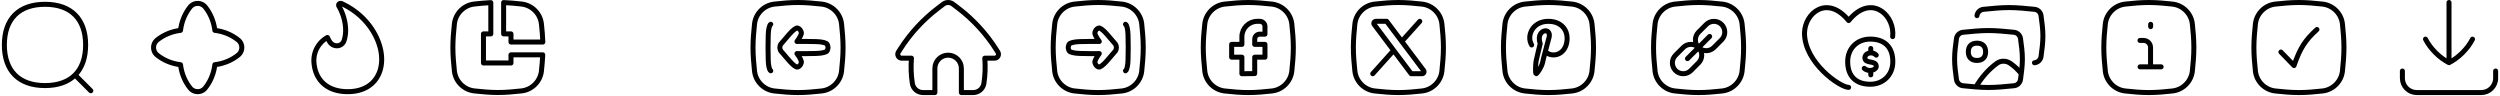
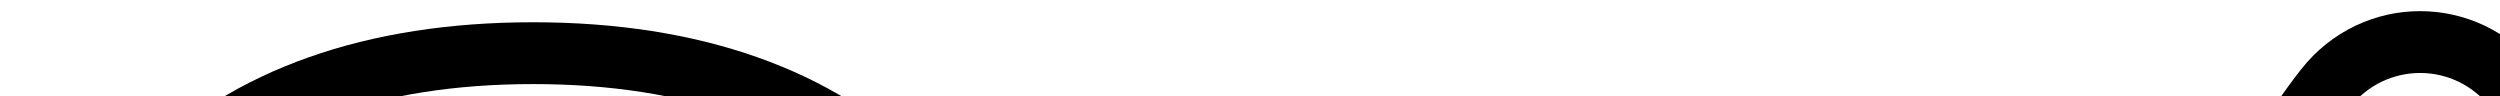
- <svg xmlns="http://www.w3.org/2000/svg" xml:space="preserve" width="789px" height="30px" version="1.1" style="shape-rendering:geometricPrecision; text-rendering:geometricPrecision; image-rendering:optimizeQuality; fill-rule:evenodd; clip-rule:evenodd" viewBox="0 0 9736.72 370.77">
+ <svg xmlns="http://www.w3.org/2000/svg" xml:space="preserve" width="789px" height="30px" version="1.1" style="shape-rendering:geometricPrecision; text-rendering:geometricPrecision; image-rendering:optimizeQuality; fill-rule:evenodd; clip-rule:evenodd" viewBox="0 0 789 30">
  <defs>
    <style type="text/css">
   
    .str0 {stroke:black;stroke-width:19.51;stroke-linecap:round;stroke-linejoin:round;stroke-miterlimit:2.613}
    .str1 {stroke:black;stroke-width:19.51;stroke-linecap:round;stroke-linejoin:round;stroke-miterlimit:2.613}
    .fil1 {fill:none}
    .fil0 {fill:black;fill-rule:nonzero}
   
  </style>
  </defs>
  <g id="Layer_x0020_1">
    <g>
      <path id="Vector_x0020_2137" class="fil0" d="M726.22 21.9l15.34 12.05 0 0.01 -1.72 2.23 -1.69 2.25 -1.64 2.29 -1.62 2.32 -1.57 2.35 -1.54 2.38 -1.5 2.41 -1.45 2.44 -1.42 2.46 -1.38 2.5 -1.35 2.53 -1.29 2.55 -1.27 2.59 -1.22 2.61 -1.17 2.64 -1.13 2.67 -1.1 2.7 -1.05 2.72 -1 2.76 -0.97 2.78 -0.91 2.81 -0.87 2.83 -0.83 2.87 -0.78 2.89 -0.74 2.91 -0.69 2.95 -0.64 2.97 -0.6 2.99 -0.54 3.02 -0.5 3.05 -0.45 3.08 -0.4 3.1 -19.37 -2.33 0.44 -3.43 0.5 -3.4 0.55 -3.37 0.6 -3.35 0.66 -3.33 0.72 -3.29 0.76 -3.27 0.82 -3.24 0.87 -3.21 0.92 -3.19 0.97 -3.15 1.02 -3.13 1.07 -3.1 1.13 -3.07 1.17 -3.04 1.21 -3 1.27 -2.98 1.31 -2.96 1.36 -2.91 1.41 -2.88 1.45 -2.86 1.5 -2.82 1.54 -2.79 1.59 -2.76 1.63 -2.72 1.67 -2.7 1.72 -2.65 1.76 -2.63 1.8 -2.58 1.84 -2.56 1.88 -2.52 1.92 -2.49 0 0zm0 0c3.33,-4.24 9.46,-4.97 13.7,-1.64 4.23,3.33 4.97,9.46 1.64,13.7l-15.34 -12.06zm75.13 0l-15.34 12.05 0 0 -1.12 -1.34 -1.17 -1.25 -1.21 -1.16 -1.27 -1.06 -1.3 -0.98 -1.34 -0.89 -1.37 -0.81 -1.41 -0.72 -1.44 -0.64 -1.46 -0.55 -1.49 -0.46 -1.5 -0.38 -1.52 -0.3 -1.54 -0.21 -1.54 -0.13 -1.54 -0.04 -1.55 0.04 -1.54 0.13 -1.54 0.21 -1.52 0.3 -1.5 0.38 -1.49 0.46 -1.46 0.55 -1.44 0.64 -1.41 0.72 -1.37 0.81 -1.34 0.89 -1.3 0.98 -1.26 1.06 -1.22 1.16 -1.17 1.25 -1.12 1.34 -15.34 -12.05 1.84 -2.2 1.93 -2.07 2.04 -1.94 2.12 -1.8 2.2 -1.65 2.27 -1.51 2.34 -1.37 2.39 -1.23 2.45 -1.08 2.49 -0.94 2.52 -0.79 2.56 -0.65 2.58 -0.51 2.6 -0.36 2.62 -0.21 2.62 -0.07 2.61 0.07 2.62 0.21 2.6 0.36 2.58 0.51 2.56 0.65 2.52 0.79 2.5 0.94 2.44 1.08 2.39 1.23 2.34 1.37 2.27 1.51 2.2 1.65 2.12 1.8 2.04 1.94 1.93 2.07 1.84 2.2 0 0zm0 0c3.33,4.24 2.59,10.37 -1.64,13.7 -4.24,3.33 -10.37,2.59 -13.7,-1.65l15.34 -12.05zm30.54 86.86l-2.33 19.37 -8.52 -8.52 -0.4 -3.1 -0.45 -3.08 -0.49 -3.04 -0.55 -3.03 -0.6 -2.99 -0.64 -2.97 -0.69 -2.95 -0.74 -2.91 -0.78 -2.89 -0.83 -2.87 -0.87 -2.83 -0.92 -2.81 -0.96 -2.78 -1.01 -2.76 -1.05 -2.72 -1.09 -2.7 -1.14 -2.67 -1.17 -2.64 -1.22 -2.61 -1.26 -2.59 -1.3 -2.55 -1.34 -2.53 -1.38 -2.5 -1.42 -2.47 -1.46 -2.43 -1.5 -2.41 -1.54 -2.38 -1.57 -2.35 -1.61 -2.32 -1.65 -2.29 -1.68 -2.26 -1.72 -2.23 15.34 -12.05 1.92 2.49 1.88 2.52 1.84 2.56 1.8 2.59 1.76 2.62 1.71 2.65 1.68 2.7 1.63 2.72 1.58 2.76 1.54 2.79 1.5 2.82 1.45 2.86 1.41 2.88 1.36 2.91 1.32 2.96 1.26 2.98 1.22 3 1.17 3.04 1.12 3.07 1.07 3.1 1.03 3.13 0.97 3.15 0.92 3.19 0.87 3.21 0.81 3.24 0.77 3.27 0.72 3.29 0.65 3.33 0.61 3.34 0.55 3.38 0.5 3.4 0.44 3.43 -8.52 -8.52zm8.52 8.52c0.65,5.34 -3.17,10.21 -8.52,10.85 -5.34,0.64 -10.2,-3.17 -10.85,-8.52l19.37 -2.33zm86.86 30.54l-12.06 15.34 0 0 -2.23 -1.72 -2.26 -1.69 -2.28 -1.65 -2.32 -1.61 -2.35 -1.57 -2.38 -1.54 -2.41 -1.5 -2.44 -1.46 -2.46 -1.42 -2.5 -1.38 -2.53 -1.34 -2.55 -1.3 -2.59 -1.26 -2.61 -1.21 -2.64 -1.18 -2.67 -1.14 -2.7 -1.09 -2.72 -1.05 -2.75 -1 -2.79 -0.96 -2.81 -0.92 -2.83 -0.88 -2.86 -0.82 -2.89 -0.78 -2.92 -0.74 -2.94 -0.69 -2.97 -0.64 -3 -0.6 -3.02 -0.54 -3.05 -0.5 -3.08 -0.45 -3.1 -0.4 2.33 -19.37 3.43 0.44 3.4 0.5 3.38 0.55 3.34 0.6 3.32 0.66 3.3 0.72 3.27 0.76 3.24 0.82 3.21 0.87 3.19 0.92 3.16 0.97 3.12 1.02 3.1 1.07 3.07 1.12 3.04 1.18 3.01 1.21 2.98 1.27 2.94 1.31 2.92 1.36 2.89 1.41 2.85 1.45 2.82 1.5 2.79 1.54 2.76 1.59 2.72 1.63 2.69 1.67 2.66 1.72 2.63 1.76 2.59 1.8 2.56 1.84 2.51 1.88 2.49 1.92 0 0zm0 0c4.24,3.33 4.97,9.46 1.64,13.7 -3.33,4.23 -9.46,4.97 -13.7,1.64l12.06 -15.34zm0 75.13l-12.06 -15.34 0 0 1.35 -1.12 1.25 -1.17 1.15 -1.21 1.07 -1.26 0.98 -1.31 0.89 -1.34 0.81 -1.37 0.72 -1.41 0.64 -1.44 0.55 -1.46 0.46 -1.48 0.38 -1.51 0.3 -1.53 0.22 -1.53 0.12 -1.54 0.04 -1.54 -0.04 -1.55 -0.12 -1.54 -0.22 -1.53 -0.3 -1.53 -0.38 -1.51 -0.46 -1.48 -0.55 -1.46 -0.64 -1.44 -0.72 -1.41 -0.81 -1.37 -0.89 -1.34 -0.98 -1.3 -1.07 -1.27 -1.15 -1.21 -1.25 -1.17 -1.35 -1.12 12.06 -15.34 2.2 1.83 2.08 1.94 1.93 2.04 1.8 2.12 1.65 2.19 1.51 2.28 1.37 2.34 1.23 2.39 1.08 2.44 0.94 2.5 0.79 2.53 0.65 2.55 0.51 2.58 0.36 2.6 0.21 2.62 0.08 2.62 -0.08 2.61 -0.21 2.62 -0.36 2.6 -0.51 2.58 -0.65 2.55 -0.79 2.53 -0.94 2.5 -1.08 2.44 -1.23 2.39 -1.37 2.34 -1.51 2.28 -1.65 2.19 -1.8 2.12 -1.93 2.04 -2.08 1.94 -2.2 1.83 0 0zm0 0c-4.24,3.33 -10.37,2.59 -13.7,-1.64 -3.33,-4.24 -2.59,-10.37 1.64,-13.7l12.06 15.34zm-86.86 30.54l-19.37 -2.33 8.52 -8.52 3.1 -0.4 3.08 -0.45 3.04 -0.5 3.03 -0.54 2.99 -0.6 2.97 -0.64 2.95 -0.69 2.92 -0.74 2.89 -0.78 2.86 -0.83 2.83 -0.87 2.81 -0.92 2.78 -0.96 2.76 -1.01 2.72 -1.05 2.7 -1.09 2.67 -1.14 2.64 -1.17 2.61 -1.22 2.59 -1.26 2.55 -1.3 2.53 -1.34 2.5 -1.38 2.46 -1.42 2.44 -1.46 2.42 -1.5 2.37 -1.53 2.35 -1.58 2.32 -1.61 2.29 -1.65 2.26 -1.68 2.22 -1.72 12.06 15.34 -2.49 1.92 -2.52 1.88 -2.55 1.84 -2.59 1.8 -2.63 1.76 -2.66 1.72 -2.69 1.67 -2.72 1.63 -2.76 1.58 -2.79 1.55 -2.82 1.49 -2.85 1.45 -2.89 1.41 -2.92 1.36 -2.94 1.31 -2.98 1.27 -3.01 1.22 -3.04 1.17 -3.07 1.12 -3.1 1.07 -3.12 1.03 -3.16 0.97 -3.19 0.92 -3.21 0.87 -3.24 0.81 -3.26 0.77 -3.3 0.72 -3.33 0.65 -3.34 0.61 -3.38 0.55 -3.4 0.5 -3.43 0.44 8.52 -8.52zm-8.52 8.52c-5.34,0.64 -10.2,-3.17 -10.85,-8.52 -0.64,-5.34 3.17,-10.21 8.52,-10.85l2.33 19.37zm-30.54 86.86l-15.34 -12.06 0 0 1.72 -2.23 1.69 -2.26 1.65 -2.28 1.61 -2.32 1.57 -2.35 1.54 -2.38 1.5 -2.41 1.45 -2.44 1.43 -2.47 1.38 -2.49 1.34 -2.53 1.3 -2.55 1.26 -2.59 1.22 -2.61 1.17 -2.64 1.14 -2.67 1.09 -2.7 1.05 -2.72 1 -2.76 0.97 -2.78 0.91 -2.8 0.87 -2.84 0.83 -2.86 0.78 -2.89 0.74 -2.92 0.69 -2.94 0.64 -2.98 0.6 -2.99 0.54 -3.03 0.5 -3.04 0.45 -3.08 0.4 -3.1 19.37 2.33 -0.44 3.43 -0.5 3.4 -0.55 3.37 -0.6 3.35 -0.66 3.32 -0.72 3.3 -0.76 3.27 -0.82 3.24 -0.87 3.21 -0.92 3.19 -0.97 3.15 -1.02 3.13 -1.07 3.1 -1.12 3.07 -1.17 3.04 -1.22 3.01 -1.27 2.97 -1.31 2.95 -1.36 2.92 -1.41 2.88 -1.45 2.86 -1.5 2.82 -1.54 2.79 -1.59 2.76 -1.63 2.72 -1.67 2.69 -1.72 2.66 -1.76 2.63 -1.8 2.59 -1.84 2.55 -1.88 2.52 -1.92 2.49 0 0zm0 0c-3.33,4.23 -9.47,4.97 -13.7,1.64 -4.23,-3.33 -4.97,-9.47 -1.64,-13.7l15.34 12.06zm-75.13 0l15.34 -12.06 0 0 1.12 1.35 1.17 1.25 1.22 1.15 1.26 1.07 1.3 0.98 1.34 0.89 1.37 0.81 1.41 0.72 1.44 0.64 1.47 0.55 1.48 0.46 1.51 0.38 1.52 0.3 1.54 0.21 1.54 0.13 1.54 0.04 1.55 -0.04 1.54 -0.13 1.53 -0.21 1.52 -0.3 1.51 -0.38 1.49 -0.46 1.46 -0.55 1.43 -0.64 1.41 -0.72 1.37 -0.81 1.34 -0.89 1.31 -0.98 1.25 -1.06 1.22 -1.16 1.17 -1.25 1.12 -1.35 15.34 12.06 -1.83 2.2 -1.94 2.07 -2.03 1.94 -2.13 1.8 -2.2 1.65 -2.27 1.51 -2.34 1.37 -2.39 1.23 -2.44 1.08 -2.49 0.94 -2.53 0.79 -2.55 0.65 -2.59 0.51 -2.6 0.36 -2.61 0.21 -2.62 0.07 -2.61 -0.07 -2.62 -0.21 -2.6 -0.36 -2.58 -0.51 -2.56 -0.65 -2.53 -0.79 -2.49 -0.94 -2.44 -1.08 -2.39 -1.23 -2.35 -1.37 -2.26 -1.51 -2.21 -1.65 -2.12 -1.8 -2.03 -1.93 -1.94 -2.08 -1.84 -2.2 0 0zm0 0c-3.33,-4.23 -2.59,-10.37 1.64,-13.7 4.23,-3.33 10.37,-2.59 13.7,1.64l-15.34 12.06zm-30.54 -86.86l2.33 -19.37 8.52 8.52 0.4 3.1 0.45 3.08 0.5 3.04 0.54 3.03 0.6 2.99 0.64 2.97 0.69 2.95 0.74 2.92 0.78 2.89 0.83 2.86 0.87 2.83 0.92 2.81 0.96 2.78 1.01 2.76 1.05 2.72 1.09 2.7 1.14 2.67 1.17 2.64 1.22 2.61 1.26 2.59 1.3 2.55 1.34 2.53 1.38 2.49 1.42 2.47 1.46 2.44 1.5 2.41 1.54 2.38 1.57 2.35 1.61 2.32 1.65 2.29 1.68 2.26 1.72 2.22 -15.34 12.06 -1.92 -2.49 -1.88 -2.52 -1.84 -2.56 -1.8 -2.59 -1.76 -2.62 -1.71 -2.66 -1.68 -2.69 -1.63 -2.72 -1.58 -2.76 -1.54 -2.79 -1.5 -2.82 -1.45 -2.86 -1.41 -2.88 -1.36 -2.92 -1.31 -2.95 -1.27 -2.97 -1.22 -3.01 -1.17 -3.04 -1.12 -3.07 -1.07 -3.1 -1.03 -3.13 -0.97 -3.15 -0.92 -3.19 -0.87 -3.21 -0.81 -3.24 -0.77 -3.27 -0.72 -3.3 -0.65 -3.32 -0.61 -3.34 -0.55 -3.38 -0.5 -3.4 -0.44 -3.43 8.52 8.52zm-8.52 -8.52c-0.64,-5.34 3.17,-10.21 8.52,-10.85 5.34,-0.64 10.2,3.17 10.85,8.52l-19.37 2.33zm-86.86 -30.54l12.06 -15.34 0 0 2.23 1.72 2.26 1.69 2.28 1.65 2.32 1.61 2.35 1.57 2.38 1.54 2.41 1.5 2.44 1.45 2.47 1.43 2.49 1.38 2.53 1.34 2.55 1.3 2.59 1.26 2.61 1.21 2.64 1.18 2.67 1.14 2.7 1.09 2.72 1.05 2.76 1 2.78 0.96 2.8 0.92 2.84 0.87 2.86 0.83 2.89 0.78 2.92 0.74 2.94 0.69 2.98 0.64 2.99 0.6 3.02 0.54 3.05 0.5 3.08 0.45 3.1 0.4 -2.33 19.37 -3.43 -0.44 -3.4 -0.5 -3.37 -0.55 -3.35 -0.61 -3.32 -0.65 -3.3 -0.72 -3.27 -0.76 -3.24 -0.82 -3.21 -0.87 -3.19 -0.92 -3.15 -0.97 -3.13 -1.02 -3.1 -1.07 -3.07 -1.13 -3.04 -1.16 -3.01 -1.22 -2.97 -1.27 -2.95 -1.31 -2.92 -1.36 -2.88 -1.41 -2.86 -1.45 -2.82 -1.5 -2.79 -1.54 -2.76 -1.59 -2.72 -1.63 -2.69 -1.67 -2.66 -1.72 -2.63 -1.76 -2.59 -1.8 -2.55 -1.84 -2.52 -1.88 -2.49 -1.92 0 0zm0 0c-4.23,-3.33 -4.97,-9.46 -1.64,-13.7 3.33,-4.23 9.46,-4.97 13.7,-1.64l-12.06 15.34zm0 -75.13l12.06 15.34 0 0 -1.35 1.12 -1.25 1.17 -1.16 1.21 -1.06 1.27 -0.98 1.3 -0.89 1.34 -0.81 1.37 -0.72 1.41 -0.64 1.44 -0.55 1.46 -0.46 1.49 -0.39 1.5 -0.29 1.52 -0.21 1.54 -0.13 1.54 -0.04 1.55 0.04 1.54 0.13 1.54 0.21 1.54 0.29 1.52 0.39 1.5 0.46 1.49 0.55 1.46 0.64 1.44 0.72 1.41 0.81 1.37 0.89 1.34 0.98 1.31 1.06 1.26 1.16 1.21 1.25 1.17 1.35 1.12 -12.06 15.34 -2.2 -1.83 -2.08 -1.94 -1.93 -2.04 -1.8 -2.12 -1.65 -2.2 -1.51 -2.27 -1.37 -2.34 -1.23 -2.39 -1.08 -2.44 -0.94 -2.5 -0.79 -2.52 -0.65 -2.56 -0.51 -2.58 -0.36 -2.6 -0.21 -2.62 -0.07 -2.61 0.07 -2.62 0.21 -2.62 0.36 -2.59 0.51 -2.59 0.65 -2.56 0.79 -2.52 0.94 -2.5 1.08 -2.44 1.23 -2.39 1.37 -2.34 1.51 -2.27 1.65 -2.2 1.8 -2.12 1.93 -2.04 2.08 -1.94 2.2 -1.83 0 0zm0 0c4.24,-3.33 10.37,-2.59 13.7,1.64 3.33,4.24 2.59,10.37 -1.64,13.7l-12.06 -15.34zm86.86 -30.54l19.37 2.33 -8.52 8.52 -3.1 0.4 -3.08 0.45 -3.05 0.5 -3.02 0.54 -2.99 0.6 -2.98 0.64 -2.94 0.69 -2.91 0.74 -2.89 0.78 -2.87 0.83 -2.83 0.87 -2.81 0.92 -2.78 0.96 -2.76 1.01 -2.72 1.05 -2.7 1.09 -2.67 1.14 -2.64 1.17 -2.61 1.22 -2.58 1.26 -2.56 1.3 -2.53 1.34 -2.49 1.38 -2.47 1.42 -2.44 1.46 -2.41 1.5 -2.38 1.53 -2.35 1.58 -2.32 1.61 -2.29 1.65 -2.26 1.68 -2.22 1.72 -12.06 -15.34 2.49 -1.92 2.52 -1.88 2.56 -1.84 2.58 -1.8 2.63 -1.76 2.66 -1.71 2.69 -1.68 2.72 -1.63 2.76 -1.58 2.79 -1.54 2.82 -1.5 2.85 -1.45 2.89 -1.41 2.92 -1.36 2.94 -1.31 2.98 -1.27 3.01 -1.22 3.04 -1.17 3.07 -1.12 3.1 -1.07 3.13 -1.02 3.15 -0.98 3.19 -0.92 3.21 -0.87 3.24 -0.82 3.27 -0.76 3.3 -0.71 3.32 -0.66 3.35 -0.61 3.37 -0.55 3.4 -0.5 3.43 -0.44 -8.52 8.52zm8.52 -8.52c5.34,-0.64 10.2,3.17 10.85,8.52 0.64,5.34 -3.17,10.21 -8.52,10.85l-2.33 -19.37z" />
    </g>
    <g>
      <path id="Vector" class="fil0" d="M1321.39 23.02l0 -19.51 0 0 0.33 0.01 0.34 0 0.34 0.02 0.34 0.02 0.34 0.02 0.33 0.04 0.34 0.03 0.29 0.04 0.39 0.05 0.33 0.06 0.29 0.05 0.38 0.07 0.34 0.08 0.28 0.06 0.34 0.09 0.33 0.09 0.32 0.09 0.33 0.1 0.35 0.11 0.33 0.11 0.26 0.1 0.32 0.12 0.34 0.14 0.32 0.13 0.32 0.14 0.27 0.13 0.31 0.14 0.33 0.17 0.33 0.17 0.3 0.17 0.25 0.15 0.32 0.19 -10.15 16.66 0.02 0.01 -0.04 -0.02 0 0 0.02 0.01 0.02 0.01 0 0 -0.04 -0.02 0 0 0.01 0 0.02 0.01 0 0 -0.07 -0.02 0.01 0 0.01 0 0 0 -0.01 0 0 0 0.01 0 -0.05 -0.01 -0.01 0 0.05 0.01 -0.06 -0.01 -0.01 0 0.05 0 -0.06 0 0 -0.01 -0.01 0 -0.01 0 0 0 -0.01 0 -0.01 0 -0.01 0 0 0zm0 0c-5.39,0 -9.76,-4.37 -9.76,-9.75 0,-5.39 4.37,-9.76 9.76,-9.76l0 19.51zm0.79 -0.66l-12.15 -15.26 1.05 -0.73 0.3 -0.18 0.27 -0.16 0.33 -0.17 0.28 -0.15 0.31 -0.16 0.34 -0.15 0.26 -0.13 0.32 -0.14 0.34 -0.14 0.32 -0.13 0.31 -0.11 0.28 -0.1 0.34 -0.12 0.32 -0.1 0.33 -0.1 0.33 -0.1 0.32 -0.08 0.35 -0.09 0.28 -0.06 0.32 -0.07 0.41 -0.08 0.27 -0.05 0.33 -0.06 0.4 -0.05 0.28 -0.04 0.34 -0.03 0.34 -0.04 0.33 -0.02 0.34 -0.02 0.34 -0.02 0.34 0 0.34 -0.01 0 19.51 -0.01 0 -0.01 0 -0.01 0 -0.01 0 -0.01 0 -0.01 0 0 0.01 -0.06 0 0.05 0 -0.01 0 -0.07 0.01 0.07 -0.01 -0.01 0 -0.07 0.01 0.02 0 -0.02 0 0 0 0.01 0 -0.02 0.01 0.02 -0.01 -0.05 0.02 -0.02 0.01 0 0 0.02 -0.01 0 0 -0.05 0.02 0.03 -0.01 0 0 -0.03 0.01 0.02 -0.01 -0.02 0.02 -0.01 0 1.05 -0.73zm-1.05 0.73c-4.61,2.77 -10.61,1.28 -13.38,-3.33 -2.78,-4.62 -1.29,-10.61 3.33,-13.39l10.05 16.72zm2.15 -2.99l-19.51 0 0 0 0 -0.49 0.03 -0.48 0.03 -0.44 0.04 -0.44 0.06 -0.45 0.07 -0.49 0.09 -0.48 0.1 -0.45 0.1 -0.43 0.13 -0.49 0.14 -0.43 0.15 -0.44 0.15 -0.43 0.17 -0.43 0.18 -0.42 0.18 -0.37 0.21 -0.44 0.24 -0.44 0.24 -0.42 0.22 -0.37 0.25 -0.38 0.26 -0.39 0.29 -0.39 0.29 -0.38 0.28 -0.34 0.29 -0.33 0.34 -0.37 0.35 -0.37 0.29 -0.28 0.35 -0.32 0.38 -0.33 0.36 -0.29 12.15 15.26 0.06 -0.05 0.09 -0.08 0.06 -0.05 0.01 -0.01 0.08 -0.09 0.08 -0.09 0.04 -0.04 0.04 -0.04 0.05 -0.08 0.06 -0.07 0.05 -0.07 0.04 -0.06 0.03 -0.05 0.04 -0.09 0.06 -0.1 0.04 -0.09 0.02 -0.03 0.03 -0.07 0.03 -0.07 0.02 -0.07 0.03 -0.07 0.02 -0.07 0.03 -0.12 0.01 -0.06 0.02 -0.07 0.02 -0.1 0.01 -0.11 0.01 -0.06 0.01 -0.05 0 -0.06 0.01 -0.09 0 -0.1 0 0zm0 0c0,5.39 -4.37,9.76 -9.76,9.76 -5.38,0 -9.75,-4.37 -9.75,-9.76l19.51 0zm-0.29 -1.27l-16.9 9.75 0.15 0.24 -0.16 -0.26 -0.15 -0.25 -0.11 -0.2 -0.17 -0.33 -0.14 -0.26 -0.1 -0.21 -0.11 -0.23 -0.12 -0.28 -0.12 -0.27 -0.11 -0.28 -0.11 -0.27 -0.09 -0.25 -0.09 -0.26 -0.1 -0.28 -0.08 -0.28 -0.09 -0.29 -0.07 -0.28 -0.07 -0.27 -0.07 -0.26 -0.05 -0.27 -0.06 -0.29 -0.07 -0.36 -0.04 -0.28 -0.03 -0.19 -0.04 -0.28 -0.03 -0.28 -0.03 -0.28 -0.03 -0.36 -0.01 -0.28 -0.01 -0.28 -0.01 -0.28 0 -0.28 19.51 0 0 -0.04 0 -0.04 0 -0.04 -0.01 -0.05 -0.01 -0.12 0 -0.04 -0.01 -0.05 0 -0.04 0 0.04 0 -0.04 -0.03 -0.13 -0.01 -0.06 -0.01 -0.04 0 -0.03 -0.01 -0.04 -0.02 -0.05 -0.02 -0.06 -0.01 -0.06 -0.02 -0.05 -0.01 -0.04 -0.02 -0.03 -0.02 -0.05 -0.02 -0.06 -0.02 -0.06 -0.03 -0.05 -0.01 -0.03 0 0.02 -0.02 -0.06 -0.06 -0.11 0 0.01 -0.03 -0.06 -0.03 -0.05 0.14 0.24zm-0.14 -0.24c2.82,4.58 1.4,10.6 -3.19,13.42 -4.58,2.83 -10.6,1.4 -13.42,-3.19l16.61 -10.23zm21.5 141.73l-18.59 -5.9 -0.01 0 1.06 -3.57 0.95 -3.64 0.82 -3.69 0.71 -3.75 0.59 -3.8 0.47 -3.84 0.36 -3.89 0.24 -3.93 0.13 -3.97 0.02 -3.99 -0.1 -4.03 -0.2 -4.05 -0.31 -4.07 -0.41 -4.09 -0.53 -4.09 -0.62 -4.11 -0.73 -4.11 -0.83 -4.1 -0.93 -4.11 -1.03 -4.09 -1.12 -4.08 -1.22 -4.06 -1.31 -4.04 -1.4 -4.02 -1.49 -3.99 -1.58 -3.95 -1.66 -3.92 -1.75 -3.87 -1.83 -3.82 -1.91 -3.78 -1.98 -3.72 -2.07 -3.67 16.9 -9.75 2.28 4.04 2.19 4.11 2.1 4.16 2.01 4.21 1.93 4.27 1.83 4.31 1.74 4.35 1.63 4.39 1.55 4.42 1.44 4.46 1.35 4.48 1.24 4.5 1.13 4.53 1.03 4.55 0.93 4.55 0.81 4.57 0.7 4.58 0.58 4.58 0.47 4.57 0.34 4.58 0.23 4.57 0.11 4.55 -0.02 4.55 -0.15 4.52 -0.28 4.5 -0.41 4.48 -0.55 4.45 -0.68 4.41 -0.83 4.38 -0.96 4.34 -1.12 4.29 -1.26 4.24 0 0zm0 0c-1.63,5.13 -7.11,7.98 -12.25,6.35 -5.13,-1.63 -7.97,-7.11 -6.35,-12.25l18.6 5.9zm-74.96 6.13l16.78 -9.95 0.01 0.02 1.04 1.63 1.11 1.5 1.17 1.37 1.23 1.26 1.28 1.14 1.33 1.03 1.37 0.91 1.4 0.81 1.44 0.69 1.47 0.59 1.48 0.48 1.5 0.38 1.5 0.27 1.51 0.17 1.49 0.06 1.49 -0.03 1.46 -0.15 1.43 -0.24 1.4 -0.34 1.36 -0.44 1.33 -0.53 1.27 -0.62 1.22 -0.72 1.17 -0.83 1.12 -0.91 1.05 -1.02 1.01 -1.12 0.93 -1.23 0.87 -1.35 0.79 -1.48 0.72 -1.62 0.64 -1.76 18.59 5.9 -1.11 3.1 -1.31 2.95 -1.51 2.8 -1.68 2.63 -1.86 2.44 -2.01 2.27 -2.16 2.07 -2.28 1.88 -2.4 1.68 -2.51 1.48 -2.58 1.27 -2.66 1.07 -2.71 0.87 -2.77 0.67 -2.79 0.48 -2.82 0.27 -2.84 0.08 -2.83 -0.13 -2.83 -0.31 -2.82 -0.51 -2.78 -0.7 -2.75 -0.9 -2.69 -1.08 -2.65 -1.28 -2.57 -1.47 -2.49 -1.67 -2.39 -1.85 -2.3 -2.04 -2.17 -2.22 -2.04 -2.4 -1.91 -2.59 -1.75 -2.75 0.01 0.02zm-0.01 -0.02c-2.73,-4.64 -1.19,-10.62 3.45,-13.36 4.63,-2.74 10.62,-1.19 13.35,3.45l-16.8 9.91zm5.2 -11.85l-9.47 -17.06 13.67 4.61 0.2 0.46 0.21 0.47 0.2 0.44 0.21 0.46 0.21 0.46 0.21 0.44 0.21 0.45 0.23 0.48 0.22 0.46 0.21 0.44 0.22 0.45 0.23 0.47 0.23 0.46 0.22 0.44 0.22 0.44 0.23 0.45 0.24 0.46 0.24 0.45 0.24 0.46 0.23 0.44 0.24 0.43 0.25 0.46 0.24 0.44 0.24 0.44 0.25 0.46 0.25 0.44 0.25 0.44 0.24 0.43 0.26 0.43 0.26 0.46 0.25 0.43 0.25 0.43 -16.78 9.95 -0.29 -0.5 -0.3 -0.51 -0.28 -0.48 -0.29 -0.5 -0.29 -0.51 -0.28 -0.5 -0.29 -0.51 -0.27 -0.5 -0.29 -0.51 -0.27 -0.51 -0.27 -0.5 -0.29 -0.52 -0.27 -0.52 -0.27 -0.51 -0.26 -0.51 -0.26 -0.5 -0.27 -0.52 -0.27 -0.53 -0.27 -0.53 -0.25 -0.51 -0.25 -0.51 -0.26 -0.53 -0.26 -0.54 -0.25 -0.51 -0.24 -0.51 -0.25 -0.52 -0.25 -0.54 -0.24 -0.52 -0.24 -0.53 -0.24 -0.55 -0.24 -0.52 -0.23 -0.52 13.67 4.61zm-13.67 -4.61c-2.16,-4.94 0.08,-10.69 5.02,-12.86 4.93,-2.16 10.69,0.09 12.85,5.02l-17.87 7.84zm-34.19 85.94l-19.52 0 0 0 0.07 -3.82 0.19 -3.8 0.32 -3.78 0.45 -3.74 0.57 -3.73 0.69 -3.69 0.81 -3.65 0.93 -3.62 1.05 -3.58 1.16 -3.53 1.28 -3.49 1.39 -3.44 1.5 -3.38 1.61 -3.34 1.72 -3.27 1.83 -3.22 1.92 -3.16 2.04 -3.09 2.13 -3.03 2.23 -2.96 2.34 -2.88 2.42 -2.81 2.53 -2.73 2.62 -2.65 2.7 -2.57 2.8 -2.48 2.89 -2.4 2.98 -2.3 3.06 -2.21 3.14 -2.11 3.23 -2.02 3.31 -1.91 9.47 17.06 -2.73 1.58 -2.67 1.66 -2.6 1.75 -2.53 1.83 -2.46 1.9 -2.39 1.98 -2.31 2.05 -2.24 2.12 -2.16 2.19 -2.09 2.26 -2.01 2.33 -1.92 2.38 -1.85 2.44 -1.77 2.51 -1.67 2.55 -1.6 2.62 -1.51 2.66 -1.42 2.71 -1.33 2.76 -1.24 2.8 -1.15 2.84 -1.06 2.88 -0.96 2.92 -0.87 2.96 -0.77 2.98 -0.67 3.02 -0.57 3.05 -0.47 3.07 -0.37 3.11 -0.26 3.12 -0.16 3.14 -0.05 3.16 0 0zm0 0c0,5.39 -4.37,9.76 -9.76,9.76 -5.39,0 -9.76,-4.37 -9.76,-9.76l19.52 0zm0.03 2.25l-19.49 0.79 -0.01 -0.15 0 -0.09 0 -0.08 -0.01 -0.09 0 -0.08 0 -0.08 0 -0.08 0 -0.09 -0.01 -0.08 0 -0.08 0 -0.08 0 -0.09 0 -0.08 -0.01 -0.08 0 -0.2 0 -0.09 0 0.04 0 -0.08 -0.01 -0.21 0 -0.08 0 0.04 0 -0.21 0 -0.08 0 -0.08 0 -0.08 0 -0.09 0 -0.19 0 0.03 -0.01 -0.08 0 -0.2 0 -0.09 0 -0.08 0 -0.08 19.52 0 0 0.08 0 0.08 0 0.09 0 -0.04 0 0.09 0 0.2 0 -0.04 0 0.09 0 0.08 0 0.08 0 0.09 0 -0.03 0 0.19 0 0.09 0 -0.03 0.01 0.08 0 0.2 0 0.08 0 -0.03 0 0.08 0 0.08 0.01 0.09 0 0.08 0 0.08 0 0.08 0 0.08 0.01 0.09 0 0.08 0 0.08 0 0.08 0 0.08 0 0.07 0 -0.15zm0 0.15c0.14,5.39 -4.12,9.86 -9.5,10 -5.39,0.13 -9.87,-4.13 -10,-9.51l19.5 -0.49zm122.41 109.44l0 19.51 0 0 -8.23 -0.16 -8 -0.45 -7.78 -0.76 -7.54 -1.05 -7.32 -1.34 -7.09 -1.63 -6.86 -1.91 -6.63 -2.19 -6.39 -2.46 -6.15 -2.73 -5.91 -3 -5.67 -3.25 -5.41 -3.51 -5.17 -3.75 -4.91 -3.99 -4.65 -4.22 -4.38 -4.45 -4.13 -4.65 -3.85 -4.86 -3.59 -5.06 -3.32 -5.24 -3.06 -5.42 -2.78 -5.59 -2.52 -5.75 -2.24 -5.91 -1.98 -6.04 -1.71 -6.19 -1.46 -6.32 -1.18 -6.44 -0.92 -6.55 -0.67 -6.67 -0.4 -6.77 19.49 -0.79 0.36 6.01 0.58 5.89 0.82 5.76 1.03 5.61 1.26 5.48 1.48 5.34 1.69 5.18 1.92 5.03 2.13 4.87 2.34 4.71 2.56 4.55 2.78 4.38 2.99 4.21 3.2 4.04 3.43 3.87 3.63 3.68 3.87 3.51 4.08 3.32 4.31 3.13 4.54 2.94 4.78 2.74 5 2.54 5.25 2.33 5.5 2.12 5.73 1.9 5.98 1.66 6.23 1.43 6.49 1.19 6.73 0.94 6.98 0.68 7.24 0.41 7.5 0.14 0 0zm0 0c5.38,0 9.75,4.37 9.75,9.75 0,5.39 -4.37,9.76 -9.75,9.76l0 -19.51zm122.4 -109.61l19.5 0.83 0 0.01 -0.42 6.55 -0.68 6.47 -0.93 6.38 -1.2 6.29 -1.45 6.19 -1.72 6.08 -1.99 5.96 -2.24 5.84 -2.52 5.7 -2.78 5.56 -3.04 5.41 -3.31 5.24 -3.58 5.07 -3.85 4.89 -4.1 4.69 -4.38 4.5 -4.63 4.28 -4.89 4.06 -5.15 3.83 -5.41 3.59 -5.65 3.34 -5.91 3.08 -6.14 2.83 -6.4 2.55 -6.62 2.27 -6.87 1.99 -7.1 1.7 -7.33 1.4 -7.56 1.1 -7.79 0.8 -8.02 0.48 -8.24 0.16 0 -19.51 7.47 -0.15 7.22 -0.43 6.97 -0.71 6.72 -0.98 6.46 -1.24 6.22 -1.48 5.97 -1.73 5.73 -1.97 5.48 -2.19 5.25 -2.41 5.01 -2.61 4.77 -2.82 4.55 -3.02 4.31 -3.21 4.1 -3.4 3.87 -3.58 3.65 -3.75 3.43 -3.92 3.21 -4.09 3 -4.25 2.79 -4.4 2.56 -4.56 2.36 -4.7 2.13 -4.85 1.92 -4.98 1.7 -5.11 1.48 -5.24 1.26 -5.35 1.04 -5.47 0.81 -5.58 0.6 -5.67 0.36 -5.77 0 0.01zm0 -0.01c0.24,-5.38 4.8,-9.55 10.18,-9.32 5.38,0.24 9.55,4.79 9.32,10.17l-19.5 -0.85zm-149.99 -215.07l10.15 -16.66 -0.98 -0.53 9.72 4.71 9.45 5 9.17 5.29 8.89 5.55 8.6 5.8 8.31 6.05 8.02 6.28 7.73 6.49 7.43 6.69 7.13 6.89 6.84 7.05 6.53 7.23 6.22 7.38 5.91 7.52 5.6 7.64 5.28 7.76 4.97 7.86 4.65 7.95 4.33 8.03 4 8.09 3.68 8.15 3.34 8.18 3.01 8.22 2.67 8.24 2.34 8.24 1.98 8.23 1.65 8.21 1.29 8.19 0.94 8.14 0.58 8.09 0.21 8.02 -0.15 7.93 -19.5 -0.83 0.14 -7.03 -0.19 -7.13 -0.52 -7.24 -0.84 -7.31 -1.17 -7.39 -1.49 -7.45 -1.8 -7.48 -2.13 -7.52 -2.45 -7.54 -2.76 -7.54 -3.08 -7.53 -3.39 -7.51 -3.69 -7.48 -4.01 -7.42 -4.31 -7.37 -4.61 -7.3 -4.9 -7.2 -5.21 -7.11 -5.5 -6.99 -5.79 -6.87 -6.08 -6.73 -6.37 -6.58 -6.65 -6.42 -6.93 -6.24 -7.21 -6.06 -7.49 -5.85 -7.76 -5.65 -8.03 -5.42 -8.3 -5.18 -8.57 -4.94 -8.82 -4.67 -9.09 -4.41 -0.99 -0.52zm0.99 0.52c-4.9,-2.26 -7.03,-8.05 -4.77,-12.94 2.26,-4.9 8.06,-7.03 12.95,-4.77l-8.18 17.71z" />
    </g>
    <path id="Intersect" class="fil1 str0" d="M8789.96 277.23c4.34,40.49 36.89,73.04 77.35,77.56 30.06,3.35 60.93,6.22 92.39,6.22 31.45,0 62.32,-2.88 92.38,-6.22 40.46,-4.52 73.03,-37.07 77.35,-77.56 3.19,-29.88 5.89,-60.57 5.89,-91.85 0,-31.27 -2.7,-61.96 -5.89,-91.84 -4.34,-40.49 -36.89,-73.04 -77.35,-77.56 -30.06,-3.35 -60.93,-6.22 -92.38,-6.22 -31.46,0 -62.33,2.87 -92.39,6.22 -40.46,4.52 -73.01,37.07 -77.35,77.56 -3.2,29.88 -5.89,60.57 -5.89,91.84 0,31.28 2.69,61.97 5.89,91.85zm99.48 -74.28l51.09 52.69c24.05,-69.07 44.07,-99.37 89.42,-140.5" />
    <path id="Vector_0" class="fil1 str0" d="M9363.27 277.07l0 27.98c0.01,-0.01 0.01,-0.01 0.01,-0.01 0,30.9 25.04,55.95 55.93,55.96l251.8 0.01c30.9,-0.01 55.96,-25.06 55.96,-55.97l0 -27.96m-90.13 -124.38c-18.32,36.63 -55.02,73.32 -91.71,91.68 -36.68,-18.36 -73.38,-55.03 -91.74,-91.75m91.71 -142.87l0 233.62" />
    <path id="Vector_3" class="fil1 str0" d="M346.97 353.99l-60.31 -60.3m-118.42 40.07c101.44,0 158.5,-57.05 158.5,-158.5 0,-101.45 -57.05,-158.48 -158.5,-158.48 -101.45,0 -158.48,57.04 -158.48,158.48 0,101.44 57.04,158.5 158.49,158.5l-0.01 0z" />
    <path id="Intersect_1" class="fil1 str1" d="M7703.92 61.05c1.74,-13.16 12.41,-23.47 25.63,-24.72 31.85,-3.01 65.11,-6.8 99.32,-6.8 34.2,0 67.46,3.79 99.32,6.8 13.22,1.25 23.88,11.56 25.62,24.72 3.4,25.58 7.28,52.2 7.28,79.54 0,27.35 -3.88,53.97 -7.27,79.54 -1.75,13.17 -12.4,23.47 -25.62,24.72m-54.43 64.86c-1.75,13.17 -12.4,23.47 -25.62,24.72 -31.86,3.01 -65.12,6.81 -99.32,6.81 -34.21,0 -67.47,-3.8 -99.33,-6.81 -13.21,-1.25 -23.88,-11.55 -25.62,-24.72 -3.39,-25.57 -7.27,-52.19 -7.27,-79.53 0,-27.35 3.88,-53.97 7.27,-79.55 1.74,-13.16 12.41,-23.46 25.62,-24.71 31.86,-3.01 65.12,-6.81 99.33,-6.81 34.2,0 67.46,3.8 99.32,6.81 13.22,1.25 23.88,11.55 25.62,24.71 3.39,25.58 7.27,52.2 7.27,79.55 0,27.34 -3.88,53.96 -7.27,79.53zm2.77 -22.89c-13.83,-16.55 -25.58,-27.61 -42.21,-39.42 -15.59,-11.06 -36.45,-11.9 -52.05,-0.83 -34.02,24.19 -62.78,58.64 -82.29,92.52m3.93 -103.26c-21.58,0 -33.73,-12.15 -33.73,-33.73 0,-21.58 12.15,-33.73 33.73,-33.73 21.58,0 33.73,12.15 33.73,33.73 0,21.58 -12.15,33.73 -33.73,33.73z" />
    <path id="Vector_x0020_1187" class="fil1 str1" d="M8339.71 157.71l13.69 0c15.22,0 27.56,12.35 27.56,27.57l0 75.37m-40.84 0.01l82.08 0m-40.83 -165.79l0 8.9m-176.83 173.46c4.33,40.49 36.89,73.04 77.35,77.56 30.06,3.35 60.92,6.22 92.38,6.22 31.46,0 62.33,-2.88 92.38,-6.22 40.47,-4.52 73.03,-37.07 77.36,-77.56 3.19,-29.88 5.89,-60.57 5.89,-91.85 0,-31.27 -2.7,-61.96 -5.89,-91.84 -4.34,-40.49 -36.89,-73.04 -77.36,-77.56 -30.05,-3.35 -60.92,-6.22 -92.38,-6.22 -31.46,0 -62.32,2.87 -92.38,6.22 -40.46,4.52 -73.02,37.07 -77.35,77.56 -3.2,29.88 -5.89,60.57 -5.89,91.84 0,31.28 2.69,61.97 5.89,91.85z" />
    <path id="Vector_2" class="fil1 str1" d="M7375.02 142.76c0.43,-4.6 0.66,-9.24 0.66,-13.92 -1.16,-78.21 -89.03,-150.76 -172.25,-48.65 -83.23,-102.11 -171.09,-29.56 -172.25,48.65 0,116.28 138.93,211.75 172.1,212.02m172.4 -100.33c0,-56.35 -31.7,-88.04 -88.05,-88.04 -51.08,0 -88.04,36.4 -88.04,88.04 0,56.35 31.7,88.04 88.04,88.04 51.06,0 88.05,-36.44 88.05,-88.04zm-64.63 -25.52c0,0 -8.8,-9.81 -23.08,-8.6 -14.27,1.24 -21.16,10.01 -21.16,18.81 0,25.63 44.24,7.86 44.24,34.18 0,13.55 -29.35,23.12 -46.83,7.18m25.5 -77.41l0 17.14m0 68.44l0 17.15" />
    <path id="Intersect_3" class="fil1 str0" d="M4692.01 277.23c4.33,40.49 36.88,73.04 77.35,77.56 30.06,3.35 60.92,6.22 92.38,6.22 31.46,0 62.32,-2.88 92.38,-6.22 40.47,-4.52 73.03,-37.07 77.35,-77.56 3.2,-29.88 5.9,-60.57 5.9,-91.85 0,-31.27 -2.7,-61.96 -5.9,-91.84 -4.33,-40.49 -36.88,-73.04 -77.35,-77.56 -30.06,-3.35 -60.92,-6.22 -92.38,-6.22 -31.46,0 -62.32,2.87 -92.38,6.22 -40.47,4.52 -73.02,37.07 -77.35,77.56 -3.2,29.88 -5.9,60.57 -5.9,91.84 0,31.28 2.7,61.97 5.9,91.85zm144.75 10.33l49.97 -0.59 0 -63.86 39.97 0 0 -49.96 -39.97 0 0 -19.99c0,-11.04 8.94,-19.99 19.98,-19.99l19.99 0 0 -29.97c0,-11.04 -8.95,-19.99 -19.99,-19.99l-9.99 0c-33.11,0 -59.96,26.85 -59.96,59.96l0 29.98 -39.97 0 0 49.96 39.97 0 0 64.45z" />
    <path id="Intersect_4" class="fil1 str0" d="M5277.43 277.23c4.33,40.49 36.89,73.04 77.35,77.56 30.06,3.35 60.92,6.22 92.38,6.22 31.46,0 62.33,-2.88 92.38,-6.22 40.47,-4.52 73.03,-37.07 77.35,-77.56 3.2,-29.88 5.9,-60.57 5.9,-91.85 0,-31.27 -2.7,-61.96 -5.9,-91.84 -4.33,-40.49 -36.88,-73.04 -77.35,-77.56 -30.05,-3.35 -60.92,-6.22 -92.38,-6.22 -31.46,0 -62.32,2.87 -92.38,6.22 -40.46,4.52 -73.02,37.07 -77.35,77.56 -3.2,29.88 -5.89,60.57 -5.89,91.84 0,31.28 2.69,61.97 5.89,91.85zm81.77 -194.02l42.34 0 144.1 191.8c1.83,2.44 2.11,5.49 0.75,8.21 -1.36,2.73 -3.97,4.34 -7.02,4.34l-42.34 0 -144.1 -191.8c-1.83,-2.44 -2.11,-5.49 -0.75,-8.22 1.37,-2.72 3.97,-4.33 7.02,-4.33zm171.46 0l-70.31 78.27m-31.61 35.18l-81.66 90.9" />
    <path id="Intersect_5" class="fil1 str0" d="M6019.99 201.81c30.99,27.61 84.39,9.28 85.39,-51.26 0.57,-33.84 -22.43,-65.58 -69.37,-67.27 -46.94,-1.69 -73.16,28.61 -76.26,58.08 -1.59,15.1 2.67,26.49 7.2,34.02m33.38 -4.56c0,0 -14.46,57.78 -16.13,67.6 -1.67,9.83 -3.71,48.38 0,49.12 3.71,0.75 22.24,-27.06 25.58,-44.67 3.34,-17.61 21.9,-83.42 25.31,-97.88 3.42,-14.46 -3,-25.21 -14.74,-24.84 -11.75,0.37 -31.89,14.46 -20.02,50.67zm-137.48 106.41c4.33,40.49 36.89,73.04 77.35,77.56 30.06,3.35 60.93,6.22 92.38,6.22 31.46,0 62.33,-2.88 92.38,-6.22 40.47,-4.52 73.03,-37.07 77.36,-77.56 3.19,-29.88 5.89,-60.57 5.89,-91.85 0,-31.27 -2.7,-61.96 -5.89,-91.84 -4.34,-40.49 -36.89,-73.04 -77.36,-77.56 -30.05,-3.35 -60.92,-6.22 -92.38,-6.22 -31.45,0 -62.32,2.87 -92.38,6.22 -40.46,4.52 -73.02,37.07 -77.35,77.56 -3.2,29.88 -5.89,60.57 -5.89,91.84 0,31.28 2.69,61.97 5.89,91.85z" />
    <path id="Intersect_6" class="fil1 str0" d="M1765.09 277.01c4.34,40.49 36.89,73.04 77.36,77.55 30.05,3.36 60.92,6.23 92.38,6.23 31.46,0 62.32,-2.88 92.38,-6.23 40.46,-4.51 73.03,-37.06 77.35,-77.55 2.21,-20.67 4.18,-41.72 5.19,-63.09l-123.97 0 0 31.79 -107.27 0c0,-63.32 0,-50.41 0,-113.54l28.65 0 0 -121.95c-21.92,1.05 -43.52,3.17 -64.71,5.53 -40.47,4.52 -73.02,37.07 -77.36,77.56 -3.19,29.89 -5.89,60.57 -5.89,91.85 0,31.28 2.7,61.96 5.89,91.85zm344.97 -113.05c-0.86,-23.97 -3.03,-47.55 -5.5,-70.65 -4.33,-40.49 -36.89,-73.04 -77.35,-77.56 -22.92,-2.55 -46.32,-4.83 -70.09,-5.76l0 122.18 28.66 0 0 31.79 124.28 0z" />
    <path id="Vector_7" class="fil1 str0" d="M6448.27 277.23c4.34,40.49 36.89,73.04 77.36,77.56 30.05,3.35 60.92,6.22 92.38,6.22 31.46,0 62.32,-2.88 92.38,-6.22 40.46,-4.52 73.03,-37.07 77.35,-77.56 3.2,-29.88 5.89,-60.57 5.89,-91.85 0,-31.27 -2.69,-61.96 -5.89,-91.84 -4.33,-40.49 -36.89,-73.04 -77.35,-77.56 -30.06,-3.35 -60.92,-6.22 -92.38,-6.22 -31.46,0 -62.33,2.87 -92.38,6.22 -40.47,4.52 -73.02,37.07 -77.36,77.56 -3.19,29.88 -5.89,60.57 -5.89,91.84 0,31.28 2.7,61.97 5.89,91.85zm259.57 -181.68c16.45,16.45 16.45,43.38 0,59.83l-30.01 30.01c-16.45,16.45 -43.37,16.45 -59.82,0 -16.46,-16.45 -16.46,-43.37 -0.01,-59.83l30.01 -30.01c16.46,-16.46 43.38,-16.45 59.83,0zm-89.83 89.84c16.45,16.45 16.45,43.37 0,59.82l-30.01 30.01c-16.45,16.45 -43.37,16.45 -59.82,0 -16.46,-16.45 -16.46,-43.36 0,-59.82l30 -30.01c16.46,-16.46 43.38,-16.45 59.83,0zm43.23 -43.24l-86.47 86.47" />
    <path id="Intersect_8" class="fil1 str0" d="M4106.58 277.23c4.34,40.49 36.89,73.04 77.36,77.56 30.05,3.35 60.92,6.22 92.38,6.22 31.46,0 62.32,-2.88 92.38,-6.22 40.46,-4.52 73.03,-37.07 77.35,-77.56 3.2,-29.88 5.9,-60.57 5.9,-91.85 0,-31.27 -2.7,-61.96 -5.9,-91.84 -4.33,-40.49 -36.89,-73.04 -77.35,-77.56 -30.06,-3.35 -60.92,-6.22 -92.38,-6.22 -31.46,0 -62.33,2.87 -92.38,6.22 -40.47,4.52 -73.02,37.07 -77.36,77.56 -3.19,29.88 -5.89,60.57 -5.89,91.84 0,31.28 2.7,61.97 5.89,91.85zm276.14 -1.13c5.16,-2.41 9.31,-19.85 9.86,-41.53 0.41,-16 0.75,-32.43 0.75,-49.18 0,-16.75 -0.34,-33.19 -0.75,-49.19 -0.55,-21.68 -4.7,-39.11 -9.86,-41.53m-38.56 103.08c1.75,-4.02 3.24,-8.15 3.24,-12.36 0,-4.21 -1.48,-8.34 -3.24,-12.36 -1.17,-1.43 -2.35,-2.85 -3.54,-4.28 -10.36,-12.44 -20.73,-24.38 -30.88,-35.96 -13.75,-15.69 -27.09,-25.55 -31.78,-23.51 -3.48,1.51 -6.87,3.29 -9.35,6.27 -2.48,2.98 -3.96,7.05 -5.22,11.22 -1.59,5.27 5.5,19.65 17.13,35 -8.95,-0.17 -18.01,-0.27 -27.17,-0.27 -16.75,0 -33.18,0.36 -49.18,0.8 -21.68,0.58 -39.12,5.02 -41.53,10.52 -1.8,4.09 -3.33,8.29 -3.33,12.57 0,4.28 1.54,8.48 3.33,12.56 2.41,5.51 19.85,9.94 41.53,10.53 16,0.43 32.43,0.8 49.18,0.8 9.16,0 18.22,-0.11 27.17,-0.28 -11.63,15.35 -18.72,29.73 -17.13,35 1.26,4.18 2.74,8.25 5.22,11.23 2.48,2.97 5.87,4.76 9.35,6.27 4.69,2.04 18.03,-7.82 31.78,-23.51 10.15,-11.59 20.52,-23.53 30.88,-35.97 1.19,-1.42 2.36,-2.85 3.54,-4.27z" />
    <path id="Rectangle_x0020_15" class="fil1 str0" d="M3639.23 361l0 -94.18c0,-28.54 23.13,-51.66 51.66,-51.66 28.54,0 51.66,23.12 51.66,51.66l0 94.18 46.35 0.01c20.74,0 38.38,-15.13 41.53,-35.63 5.01,-32.58 6.18,-65.61 3.48,-98.41l37.91 0c12.22,0 19.63,-13.48 13.08,-23.79l-6.55 -10.33c-39.46,-62.13 -89.66,-116.72 -148.27,-161.24l-20.44 -15.53c-11.08,-8.42 -26.41,-8.42 -37.48,0l-20.46 15.53c-58.6,44.52 -108.8,99.11 -148.25,161.24l-6.56 10.33c-6.54,10.31 0.86,23.79 13.08,23.79l37.9 0c-2.69,32.8 -1.53,65.82 3.48,98.41 3.16,20.5 20.8,35.63 41.55,35.63l46.33 -0.01z" />
    <path id="Intersect_9" class="fil1 str0" d="M3275.21 277.23c-4.33,40.49 -36.89,73.04 -77.35,77.56 -30.06,3.35 -60.93,6.22 -92.38,6.22 -31.46,0 -62.33,-2.88 -92.38,-6.22 -40.47,-4.52 -73.03,-37.07 -77.36,-77.56 -3.19,-29.88 -5.89,-60.57 -5.89,-91.85 0,-31.27 2.7,-61.96 5.89,-91.84 4.34,-40.49 36.89,-73.04 77.36,-77.56 30.05,-3.35 60.92,-6.22 92.38,-6.22 31.45,0 62.32,2.87 92.38,6.22 40.46,4.52 73.02,37.07 77.35,77.56 3.2,29.88 5.89,60.57 5.89,91.84 0,31.28 -2.69,61.97 -5.89,91.85zm-276.13 -1.13c-5.16,-2.41 -9.32,-19.85 -9.87,-41.53 -0.41,-16 -0.75,-32.43 -0.75,-49.18 0,-16.75 0.34,-33.19 0.75,-49.19 0.55,-21.68 4.71,-39.11 9.87,-41.53m38.55 103.08c-1.75,-4.02 -3.24,-8.15 -3.24,-12.36 0,-4.21 1.49,-8.34 3.24,-12.36 1.18,-1.43 2.36,-2.85 3.54,-4.28 10.36,-12.44 20.73,-24.38 30.88,-35.96 13.75,-15.69 27.1,-25.55 31.78,-23.51 3.49,1.51 6.87,3.29 9.35,6.27 2.48,2.98 3.96,7.05 5.23,11.22 1.58,5.27 -5.51,19.65 -17.14,35 8.95,-0.17 18.01,-0.27 27.17,-0.27 16.75,0 33.18,0.36 49.19,0.8 21.68,0.58 39.11,5.02 41.53,10.52 1.79,4.09 3.33,8.29 3.33,12.57 0,4.28 -1.54,8.48 -3.33,12.56 -2.42,5.51 -19.85,9.94 -41.53,10.53 -16.01,0.43 -32.44,0.8 -49.19,0.8 -9.16,0 -18.22,-0.11 -27.17,-0.28 11.63,15.35 18.72,29.73 17.14,35 -1.27,4.18 -2.75,8.25 -5.23,11.23 -2.48,2.97 -5.86,4.76 -9.35,6.27 -4.68,2.04 -18.03,-7.82 -31.78,-23.51 -10.15,-11.59 -20.52,-23.53 -30.88,-35.97 -1.18,-1.42 -2.36,-2.85 -3.54,-4.27z" />
  </g>
</svg>
